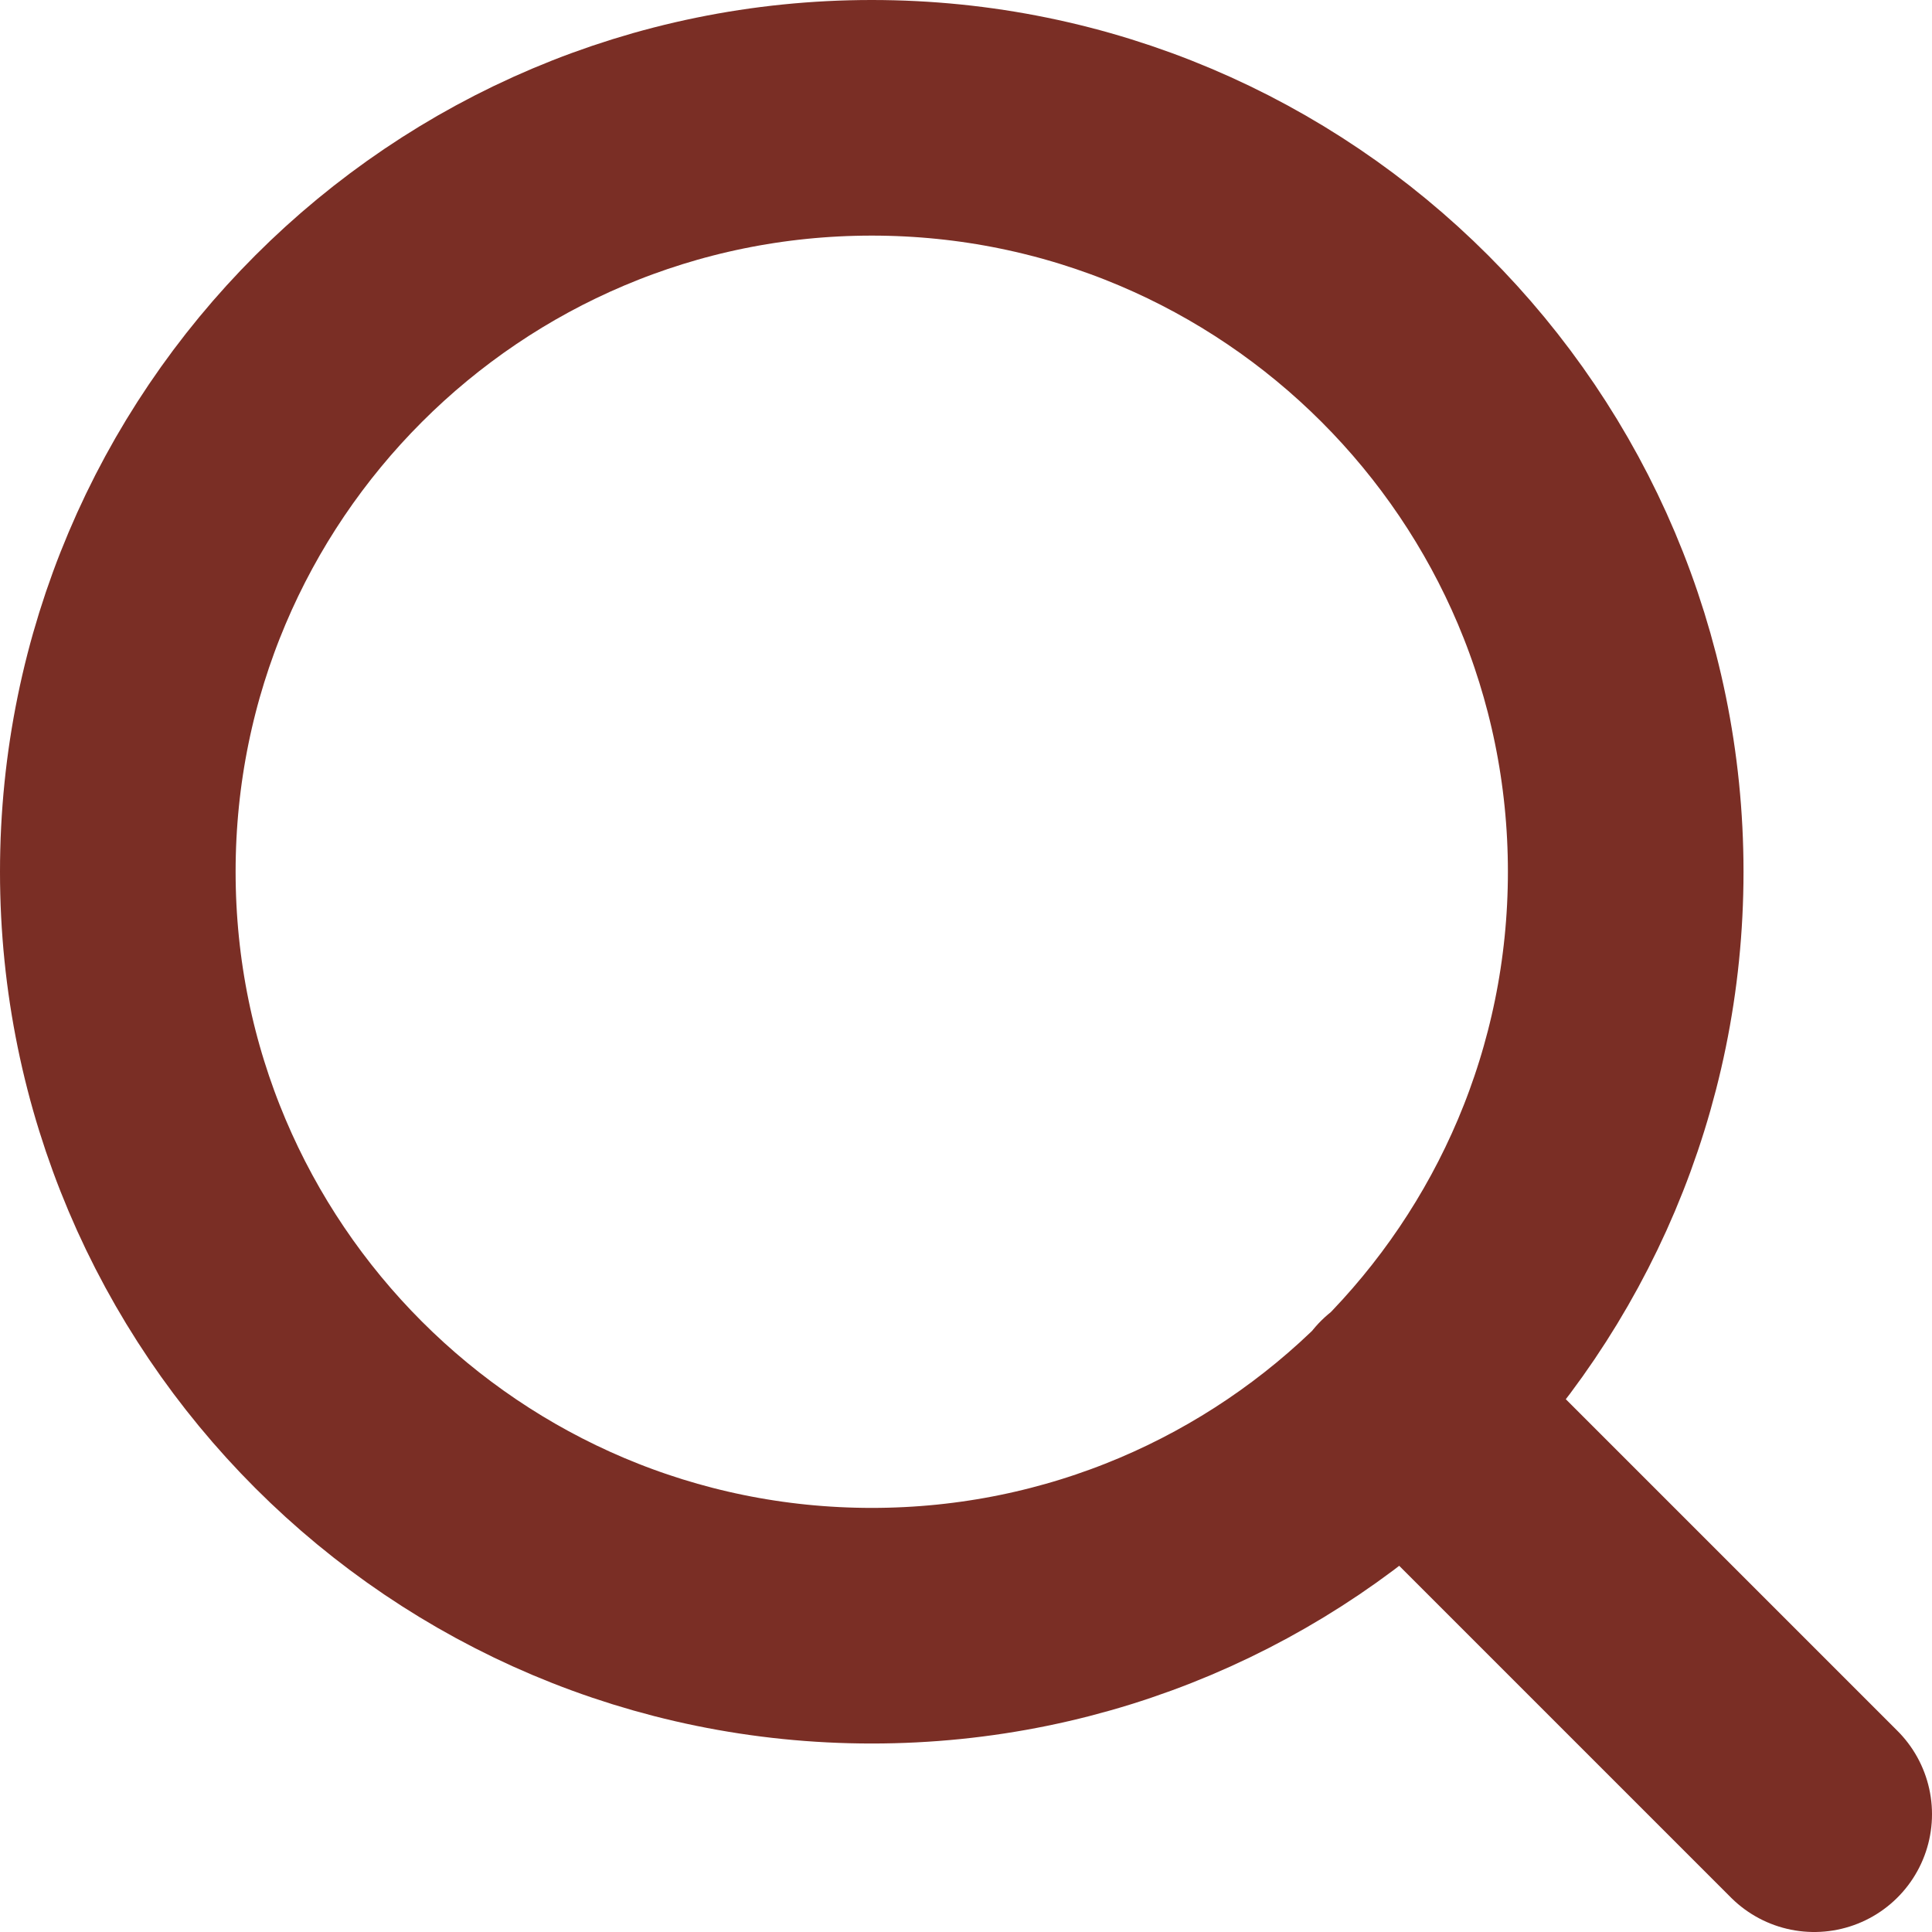
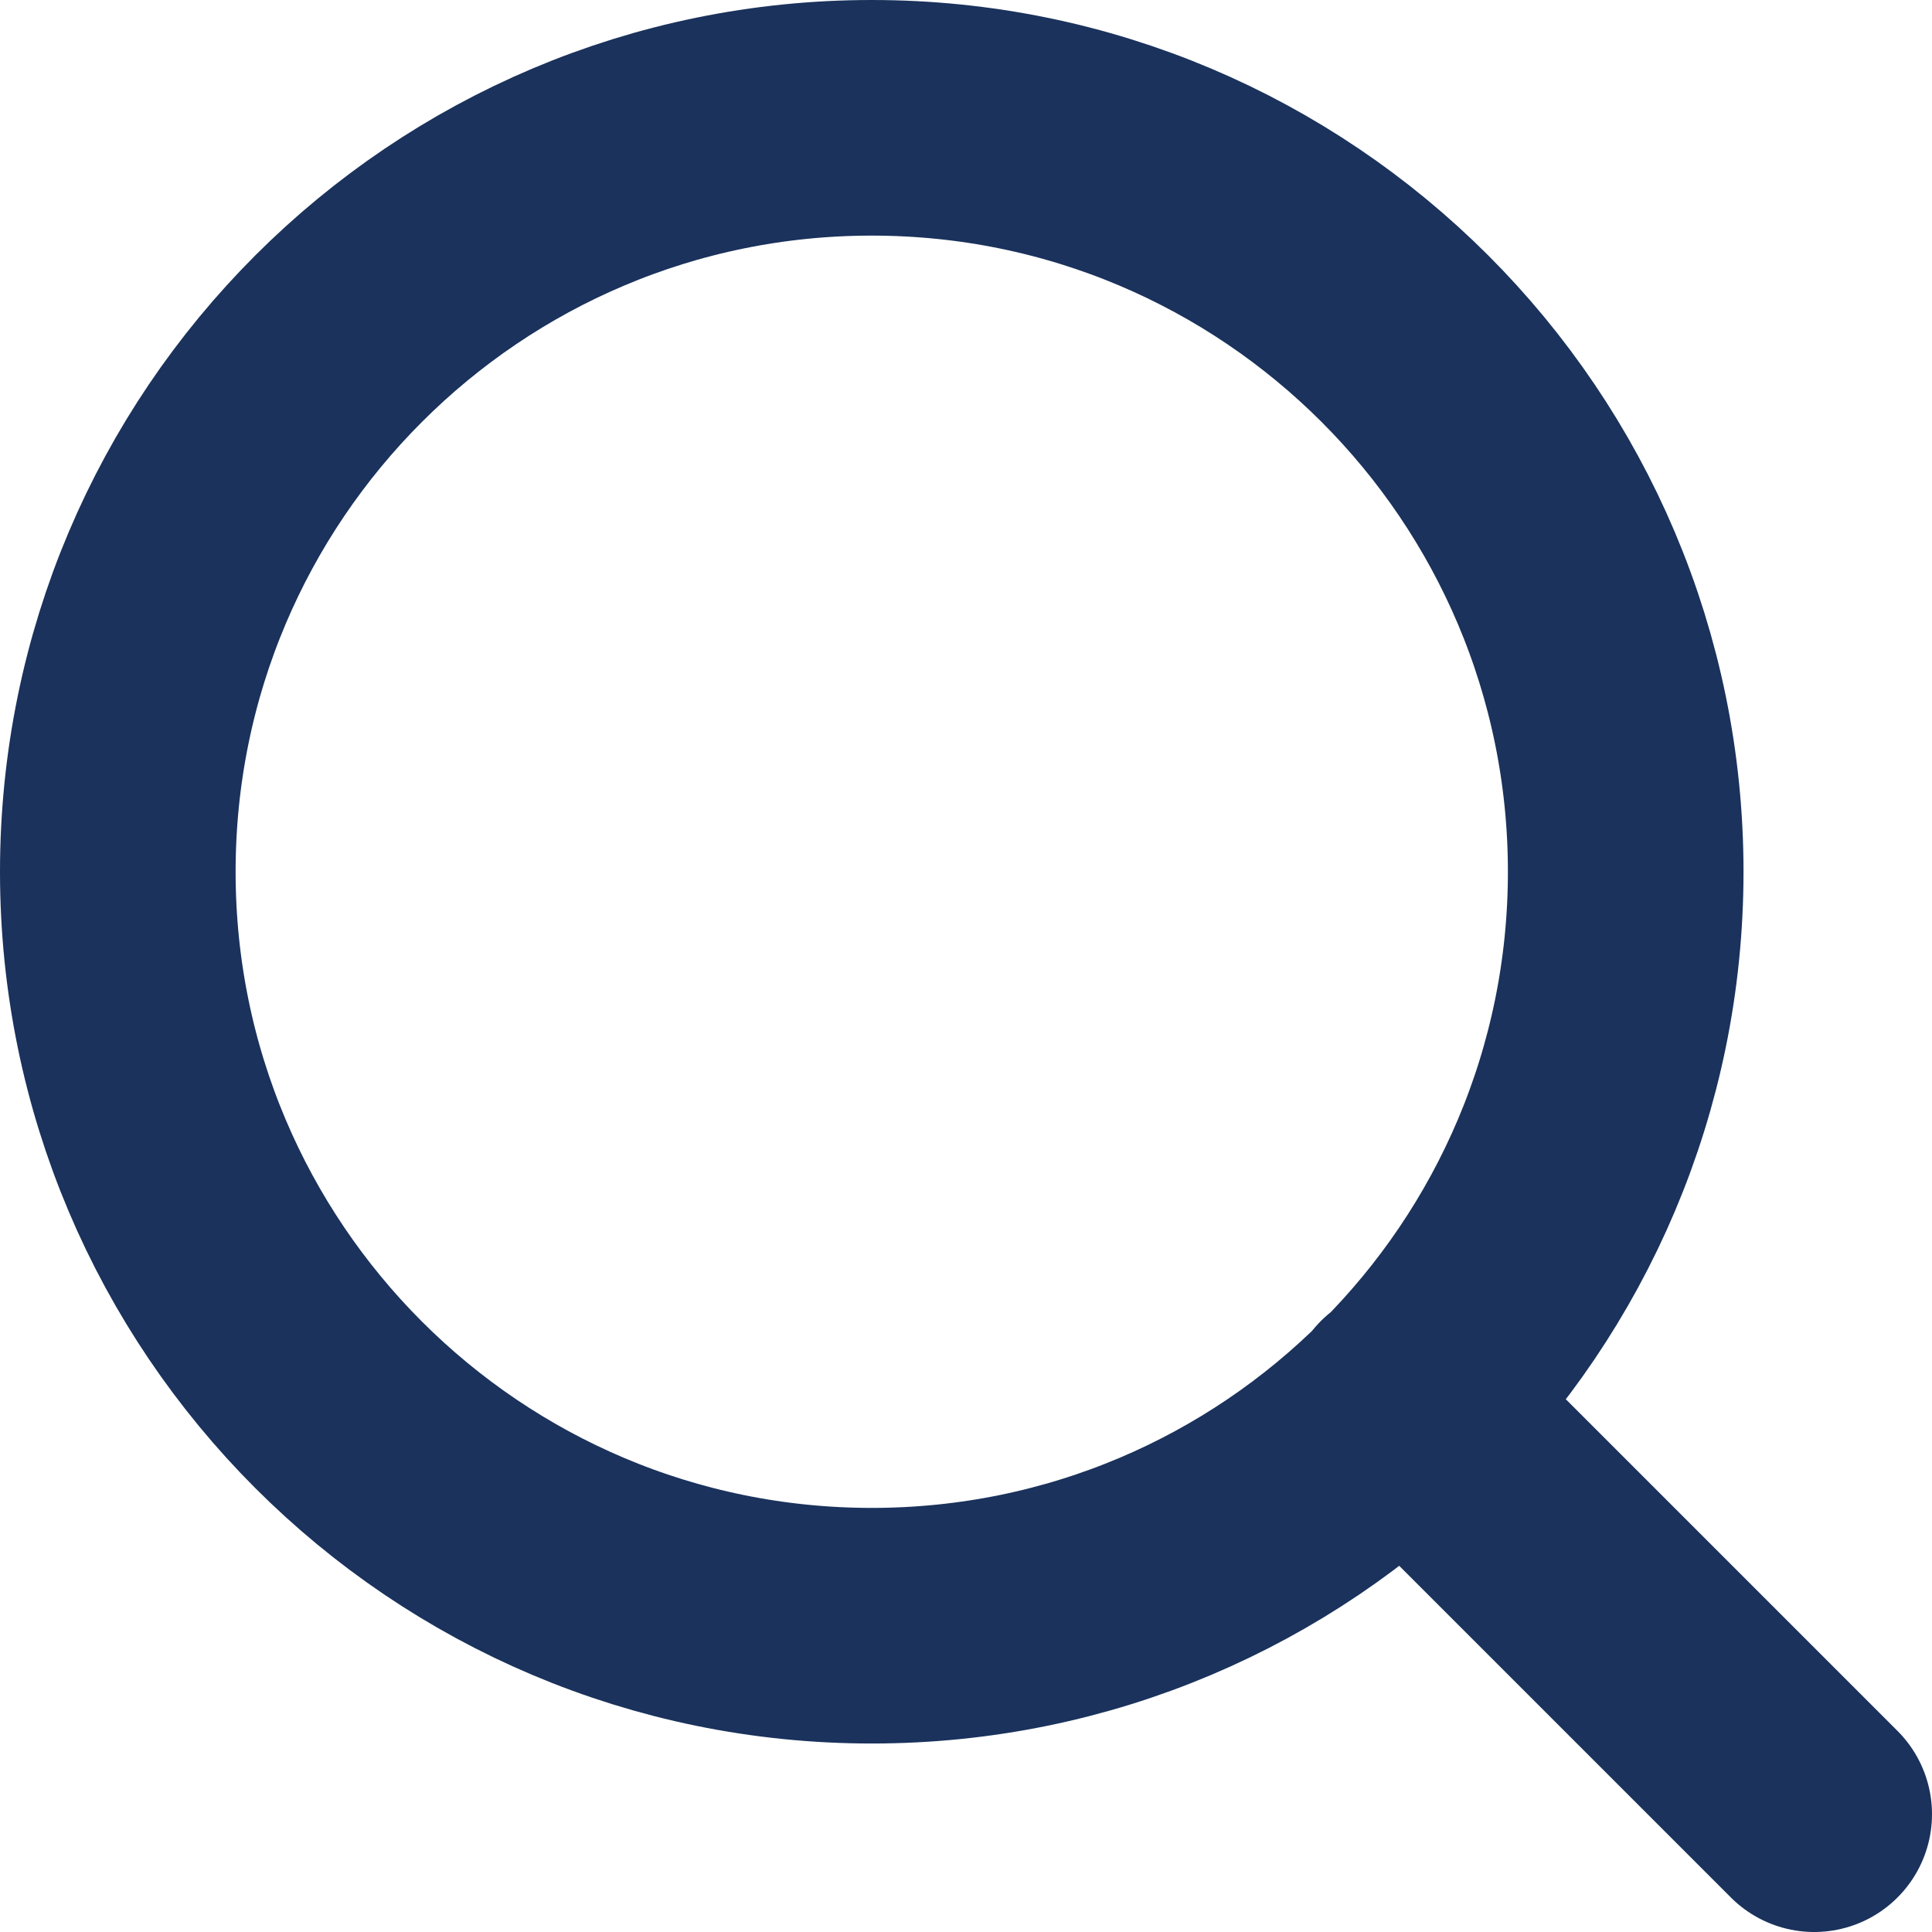
<svg xmlns="http://www.w3.org/2000/svg" preserveAspectRatio="none" overflow="visible" style="display: block;" width="20.5" height="20.5" viewBox="0 0 20.5 20.5" fill="none">
-   <path id="Icon" d="M19.25 19.25L14.9 14.9M17.25 9.25C17.25 13.668 13.668 17.25 9.25 17.25C4.832 17.25 1.25 13.668 1.25 9.25C1.25 4.832 4.832 1.25 9.25 1.25C13.668 1.25 17.25 4.832 17.25 9.25Z" stroke="#7A2E25" stroke-width="2.5" stroke-linecap="round" stroke-linejoin="round" />
+   <path id="Icon" d="M19.25 19.25L14.9 14.9M17.25 9.25C17.25 13.668 13.668 17.25 9.25 17.25C4.832 17.25 1.25 13.668 1.25 9.25C1.25 4.832 4.832 1.25 9.25 1.25C13.668 1.25 17.25 4.832 17.25 9.25Z" stroke="#1a325c" stroke-width="2.5" stroke-linecap="round" stroke-linejoin="round" />
</svg>
